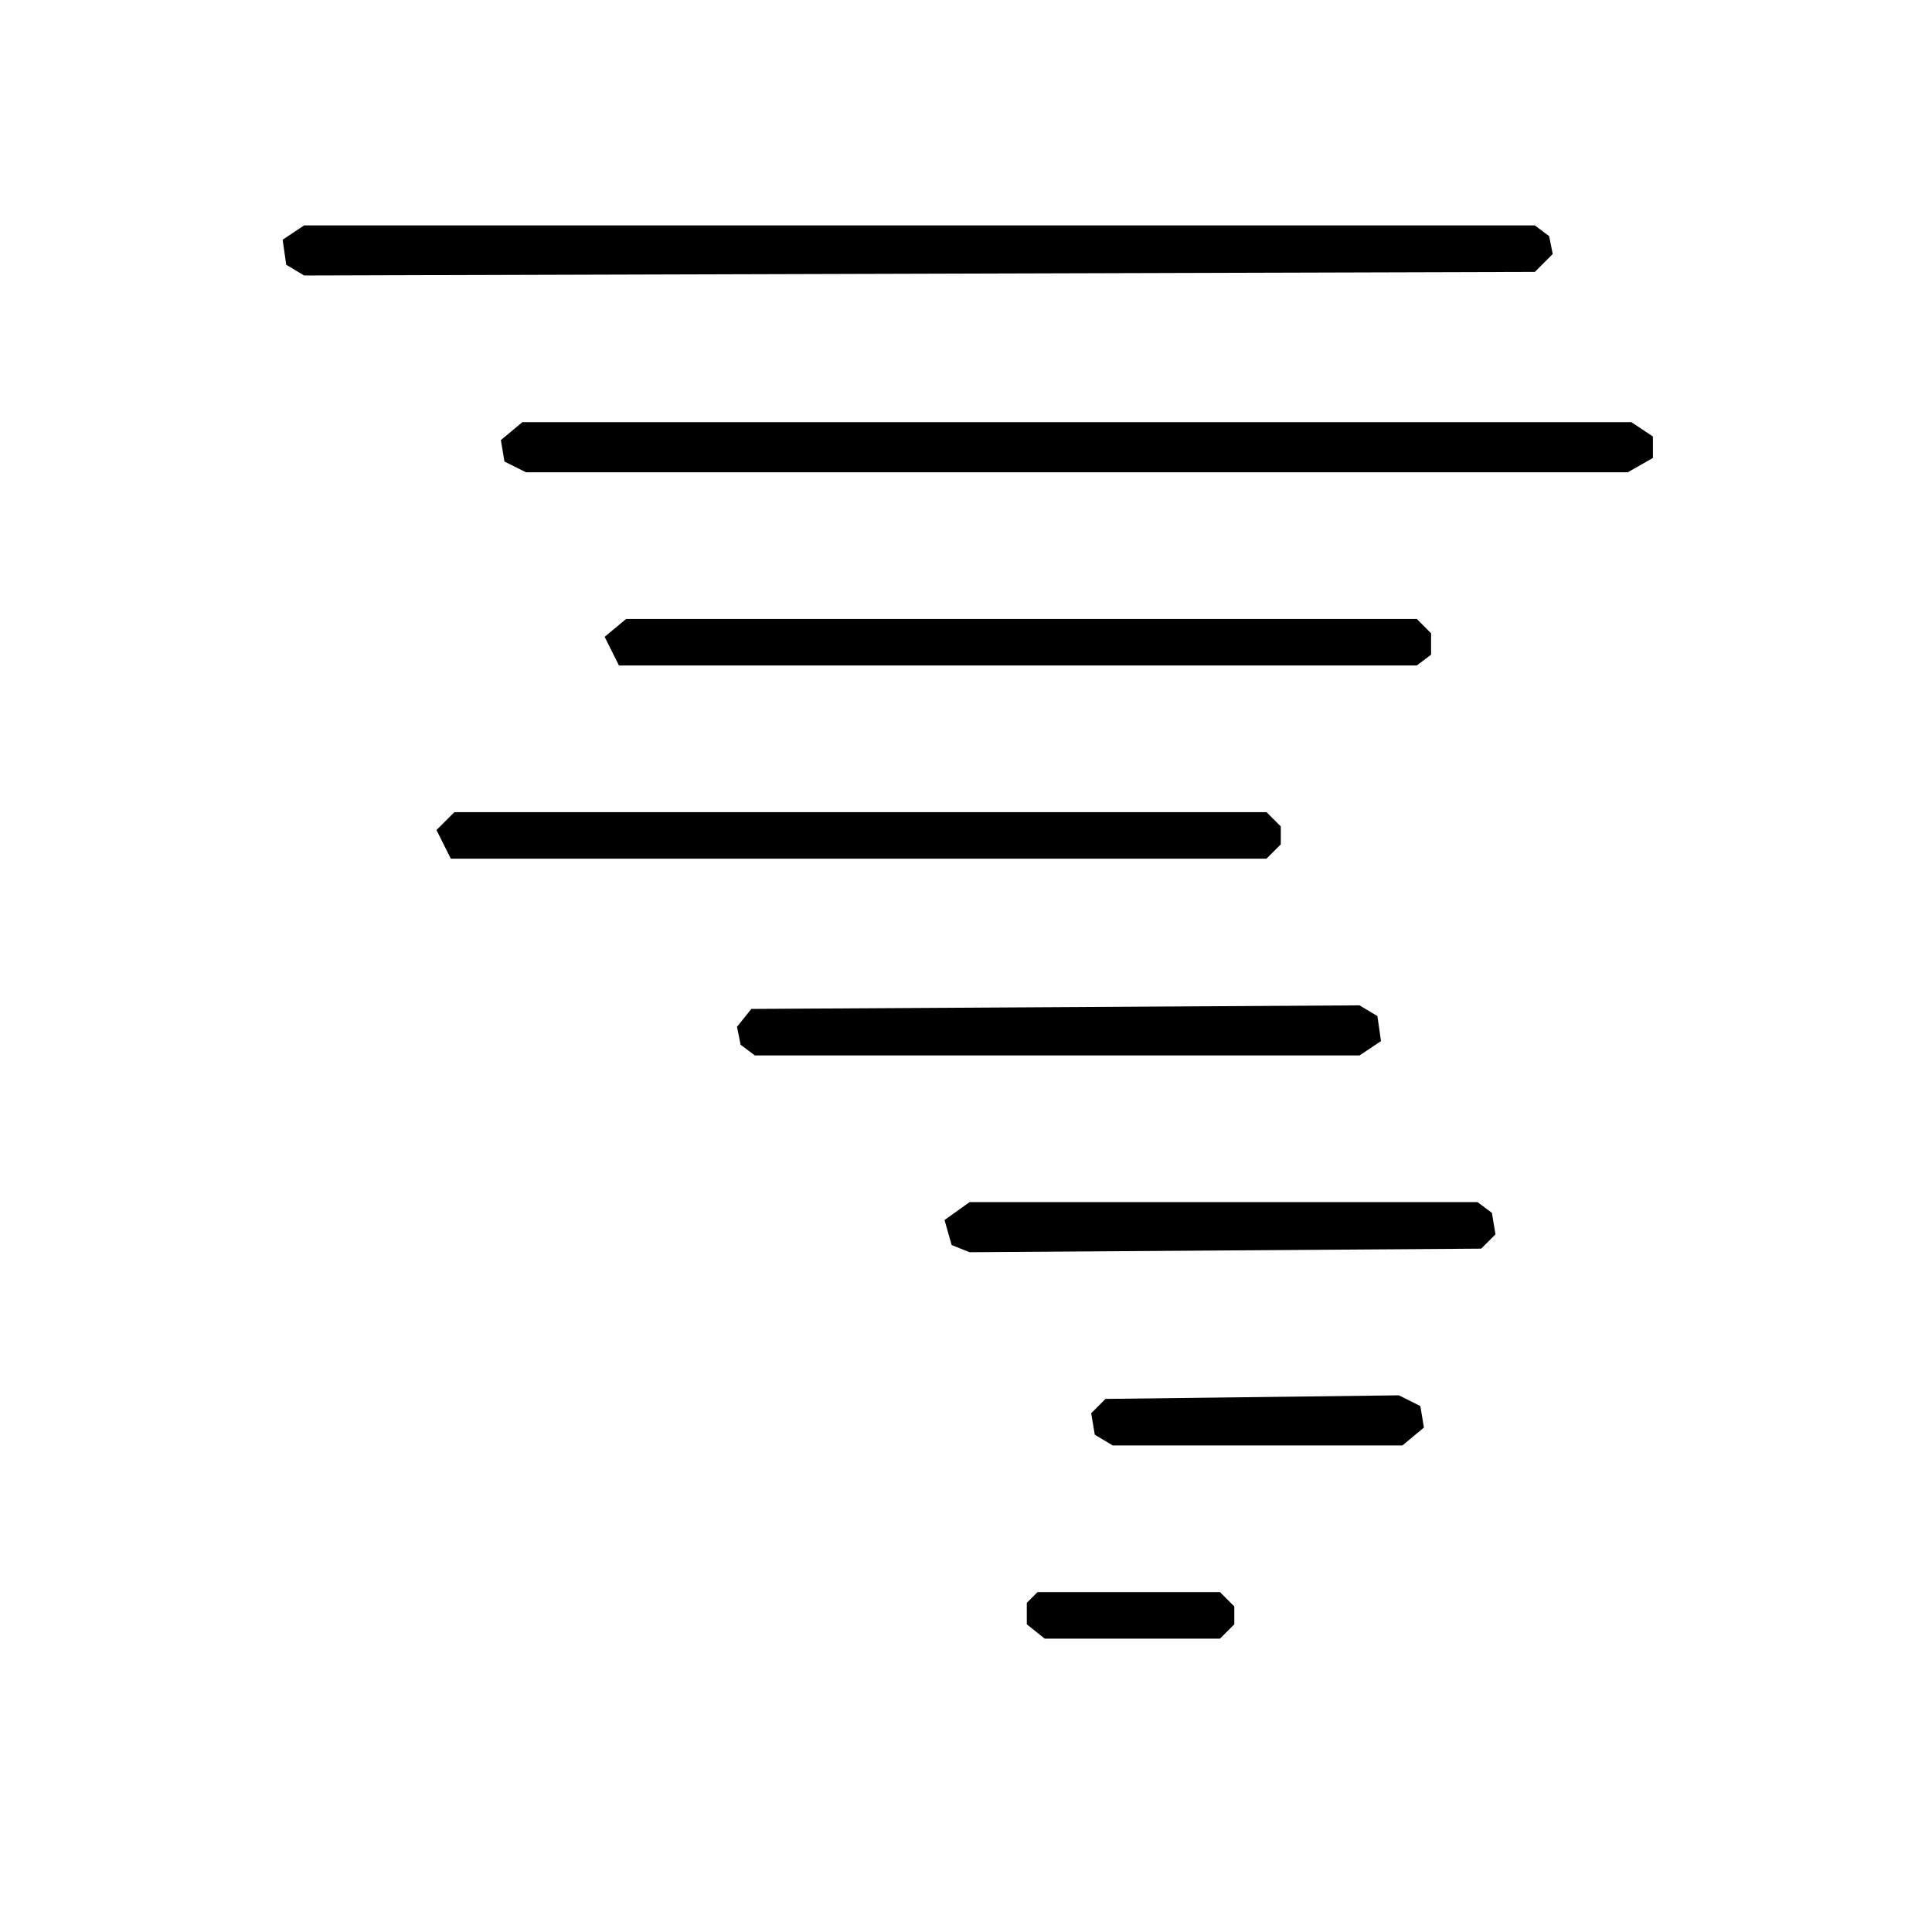
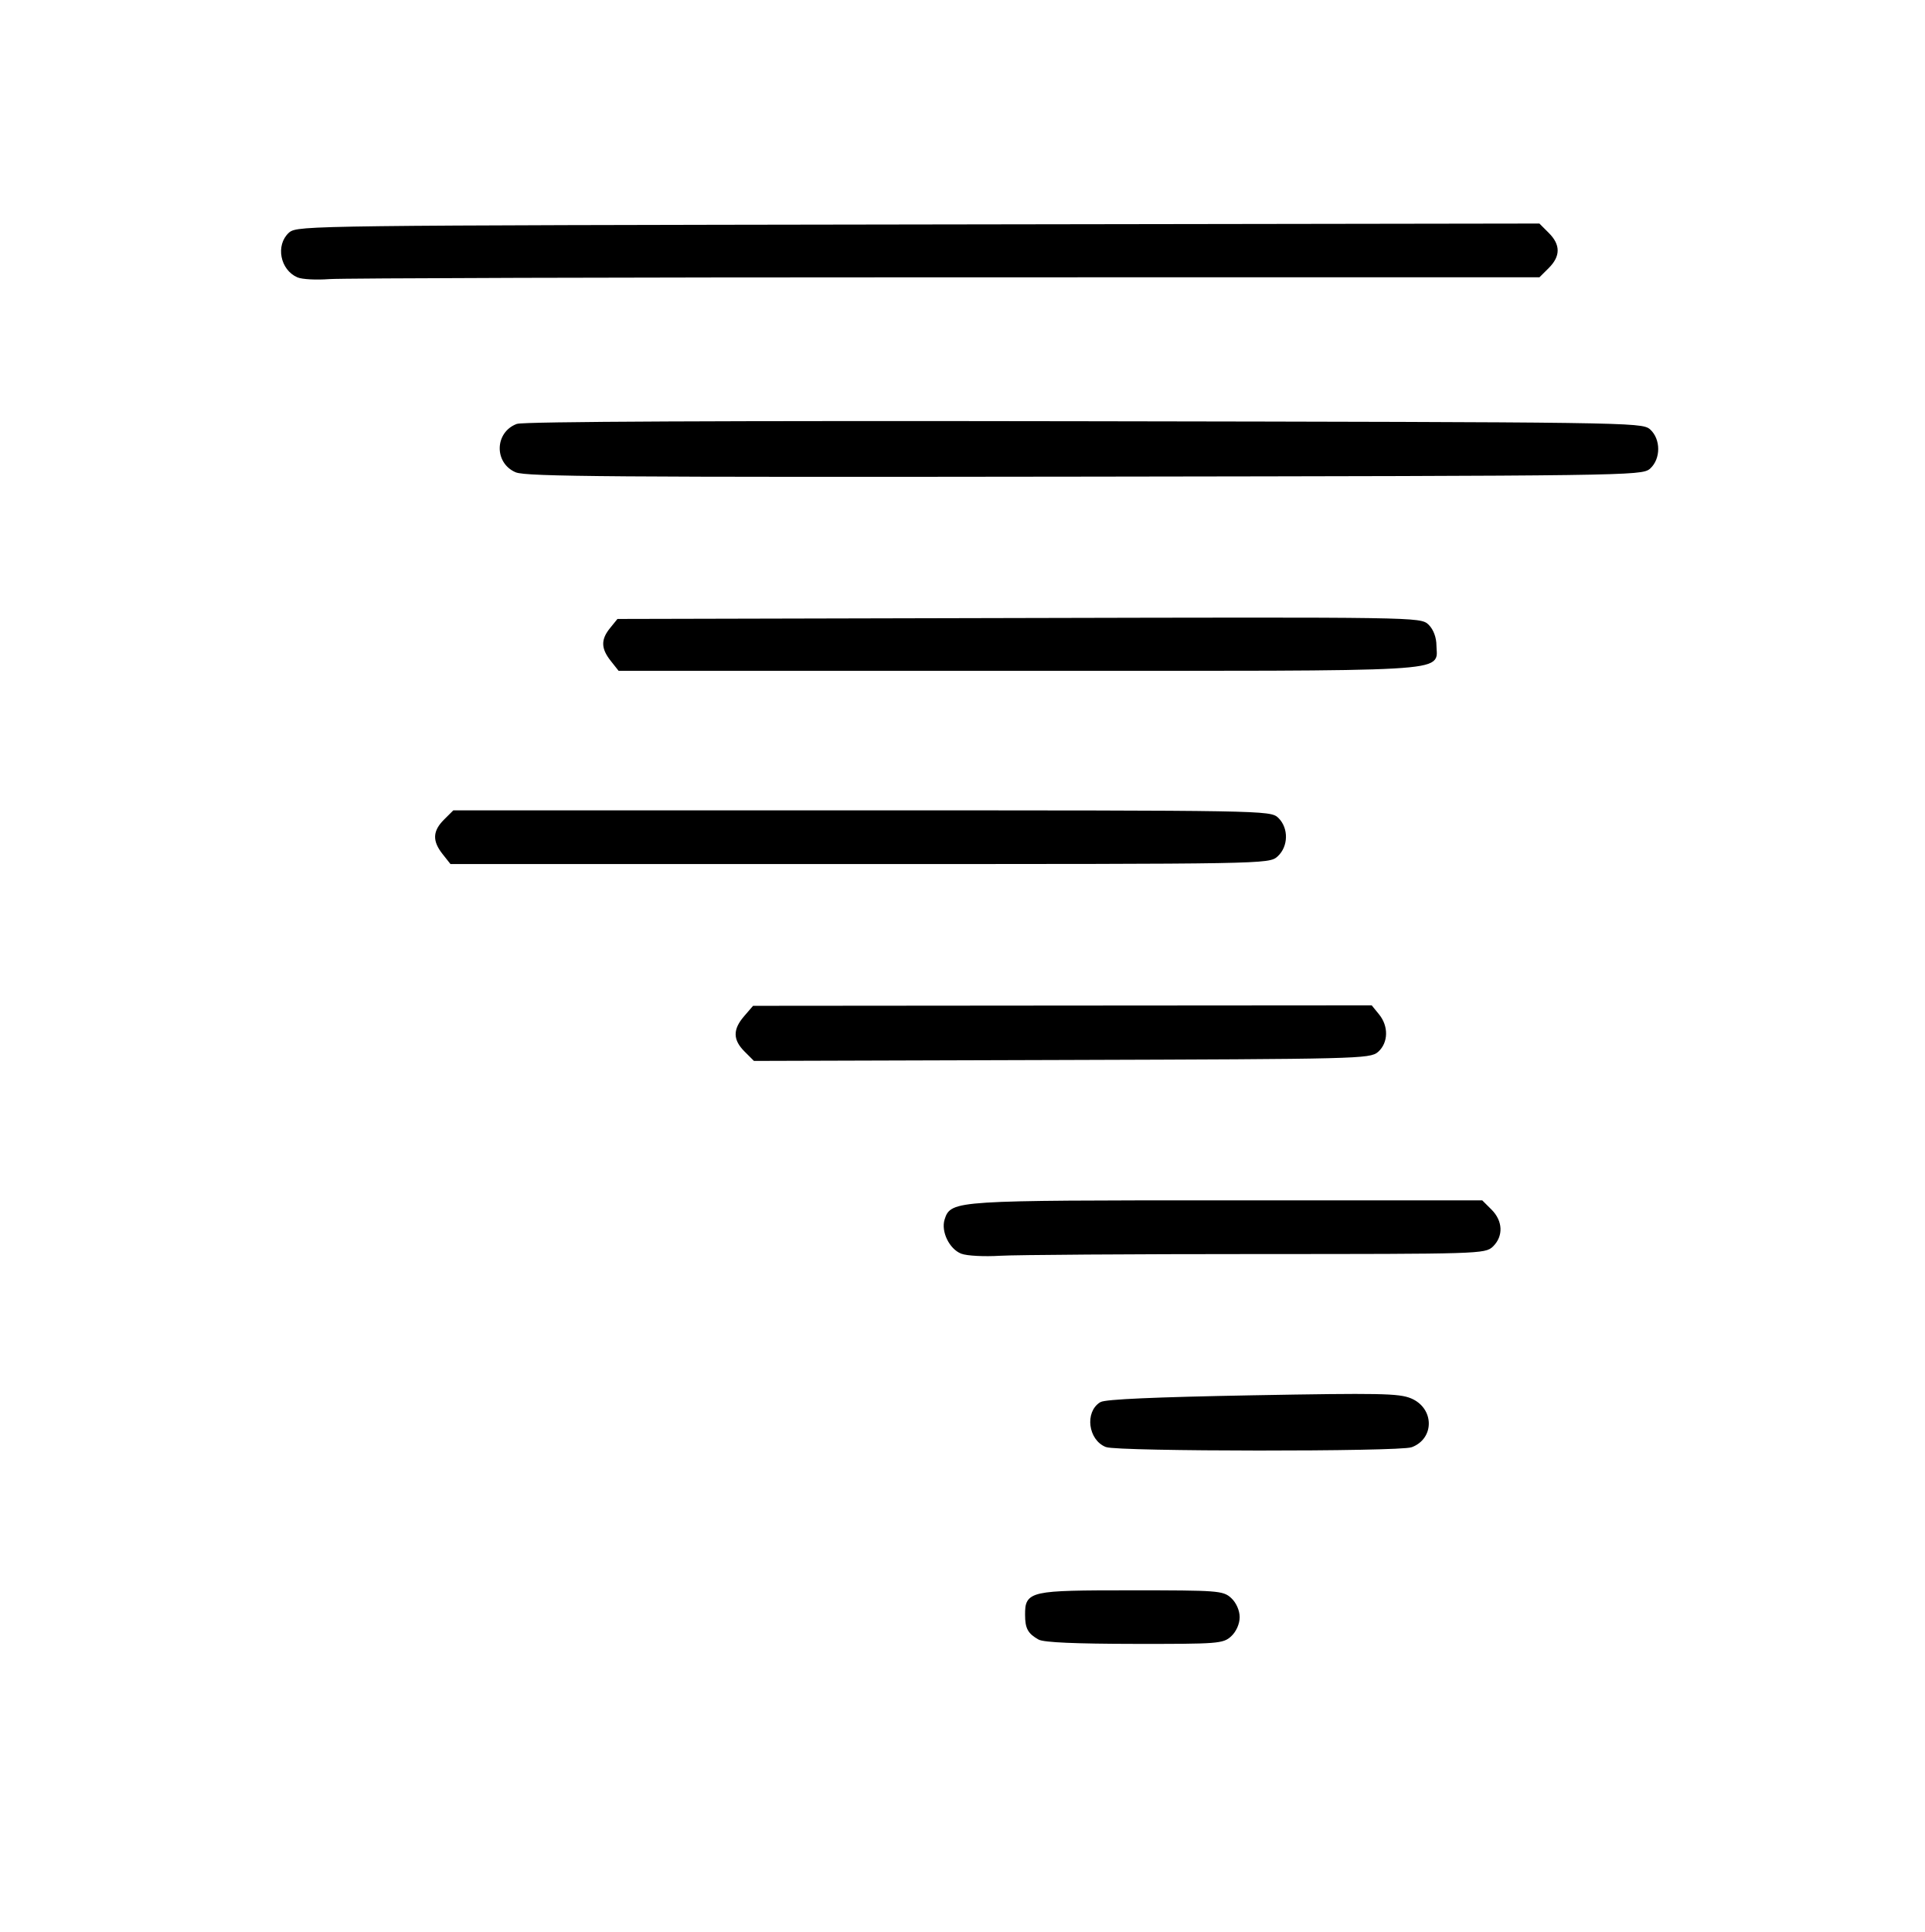
<svg xmlns="http://www.w3.org/2000/svg" width="538" height="540" viewBox="0 0 538 540">
-   <path d="M 287.00 448.00 L 287.00 454.00 L 292.00 458.00 L 341.00 458.00 L 345.00 454.00 L 345.00 449.00 L 341.00 445.00 L 290.00 445.00 L 287.00 448.00 Z M 305.00 395.00 L 306.00 401.00 L 311.00 404.00 L 392.00 404.00 L 398.00 399.00 L 397.00 393.00 L 391.00 390.00 L 309.00 391.00 L 305.00 395.00 Z M 264.00 341.00 L 266.00 348.00 L 271.00 350.00 L 414.00 349.00 L 418.00 345.00 L 417.00 339.00 L 413.00 336.00 L 271.00 336.00 L 264.00 341.00 Z M 206.00 287.00 L 207.00 292.00 L 211.00 295.00 L 380.00 295.00 L 386.00 291.00 L 385.00 284.00 L 380.00 281.00 L 210.00 282.00 L 206.00 287.00 Z M 122.00 232.00 L 126.00 240.00 L 354.00 240.00 L 358.00 236.00 L 358.00 231.00 L 354.00 227.00 L 127.00 227.00 L 122.00 232.00 Z M 169.00 178.00 L 173.00 186.00 L 396.00 186.00 L 400.00 183.00 L 400.00 177.00 L 396.00 173.00 L 175.00 173.00 L 169.00 178.00 Z M 140.00 123.00 L 141.00 129.00 L 147.00 132.00 L 455.00 132.00 L 462.00 128.00 L 462.00 122.00 L 456.00 118.00 L 146.00 118.00 L 140.00 123.00 Z M 79.00 67.00 L 80.00 74.00 L 85.00 77.00 L 429.00 76.00 L 434.00 71.00 L 433.00 66.00 L 429.00 63.00 L 85.00 63.00 L 79.00 67.00 Z" fill="black" fill-rule="evenodd" stroke="none" />
+   <path d="M 290.50 457.81 C 287.71 456.23 287.03 454.97 287.02 451.40 C 286.98 445.19 287.86 445.00 316.14 445.00 C 340.40 445.00 341.73 445.10 343.81 447.04 C 345.10 448.24 346.00 450.28 346.00 452.00 C 346.00 453.72 345.10 455.76 343.81 456.96 C 341.73 458.90 340.42 459.00 317.06 458.97 C 300.65 458.95 291.84 458.56 290.50 457.81 Z M 309.24 403.97 C 304.69 402.14 303.76 394.84 307.77 392.36 C 309.00 391.60 322.83 390.99 350.05 390.49 C 385.51 389.85 390.96 389.95 394.21 391.31 C 400.30 393.86 400.45 401.74 394.45 404.02 C 391.17 405.27 312.35 405.22 309.24 403.97 Z M 268.85 349.94 C 265.77 348.73 263.52 344.10 264.51 340.98 C 266.07 336.05 266.78 336.00 343.01 336.00 L 414.09 336.00 L 416.55 338.45 C 419.52 341.43 419.70 345.30 417.00 348.00 C 415.04 349.96 413.66 350.00 351.25 350.01 C 316.19 350.01 283.90 350.23 279.50 350.49 C 275.07 350.76 270.32 350.51 268.85 349.94 Z M 208.47 293.56 C 205.37 290.46 205.34 287.88 208.36 284.37 L 210.72 281.63 L 296.94 281.56 L 383.17 281.50 L 385.09 283.86 C 387.60 286.96 387.52 291.22 384.90 293.60 C 382.86 295.43 379.76 295.51 296.87 295.77 L 210.94 296.03 L 208.47 293.56 Z M 124.07 238.37 C 121.35 234.90 121.46 232.45 124.45 229.45 L 126.91 227.00 L 240.95 227.00 C 353.67 227.00 355.02 227.02 357.00 229.00 C 359.66 231.66 359.57 236.39 356.81 238.96 C 354.64 240.99 353.97 241.00 240.38 241.00 L 126.15 241.00 L 124.07 238.37 Z M 171.07 184.37 C 168.50 181.09 168.45 178.89 170.91 175.86 L 172.82 173.50 L 284.90 173.24 C 396.05 172.98 396.99 172.99 398.99 174.99 C 400.22 176.22 401.00 178.33 401.00 180.44 C 401.00 187.45 409.05 187.00 284.85 187.00 L 173.15 187.00 L 171.07 184.37 Z M 144.28 131.53 C 138.67 129.08 138.85 121.15 144.58 118.97 C 146.26 118.33 202.03 118.07 302.98 118.24 C 454.60 118.49 458.85 118.55 460.90 120.40 C 463.68 122.93 463.68 128.07 460.90 130.60 C 458.85 132.45 454.64 132.51 303.15 132.72 C 171.34 132.90 147.01 132.72 144.28 131.53 Z M 83.32 77.06 C 78.81 75.11 77.57 68.60 81.10 65.40 C 83.16 63.55 87.69 63.49 256.64 63.24 L 430.07 62.98 L 432.54 65.45 C 435.66 68.57 435.66 71.43 432.55 74.55 L 430.09 77.00 L 264.30 77.01 C 173.11 77.01 95.58 77.24 92.00 77.51 C 88.42 77.78 84.52 77.58 83.32 77.06 Z" fill="#000000" stroke="#000000" fill-rule="evenodd" />
</svg>
